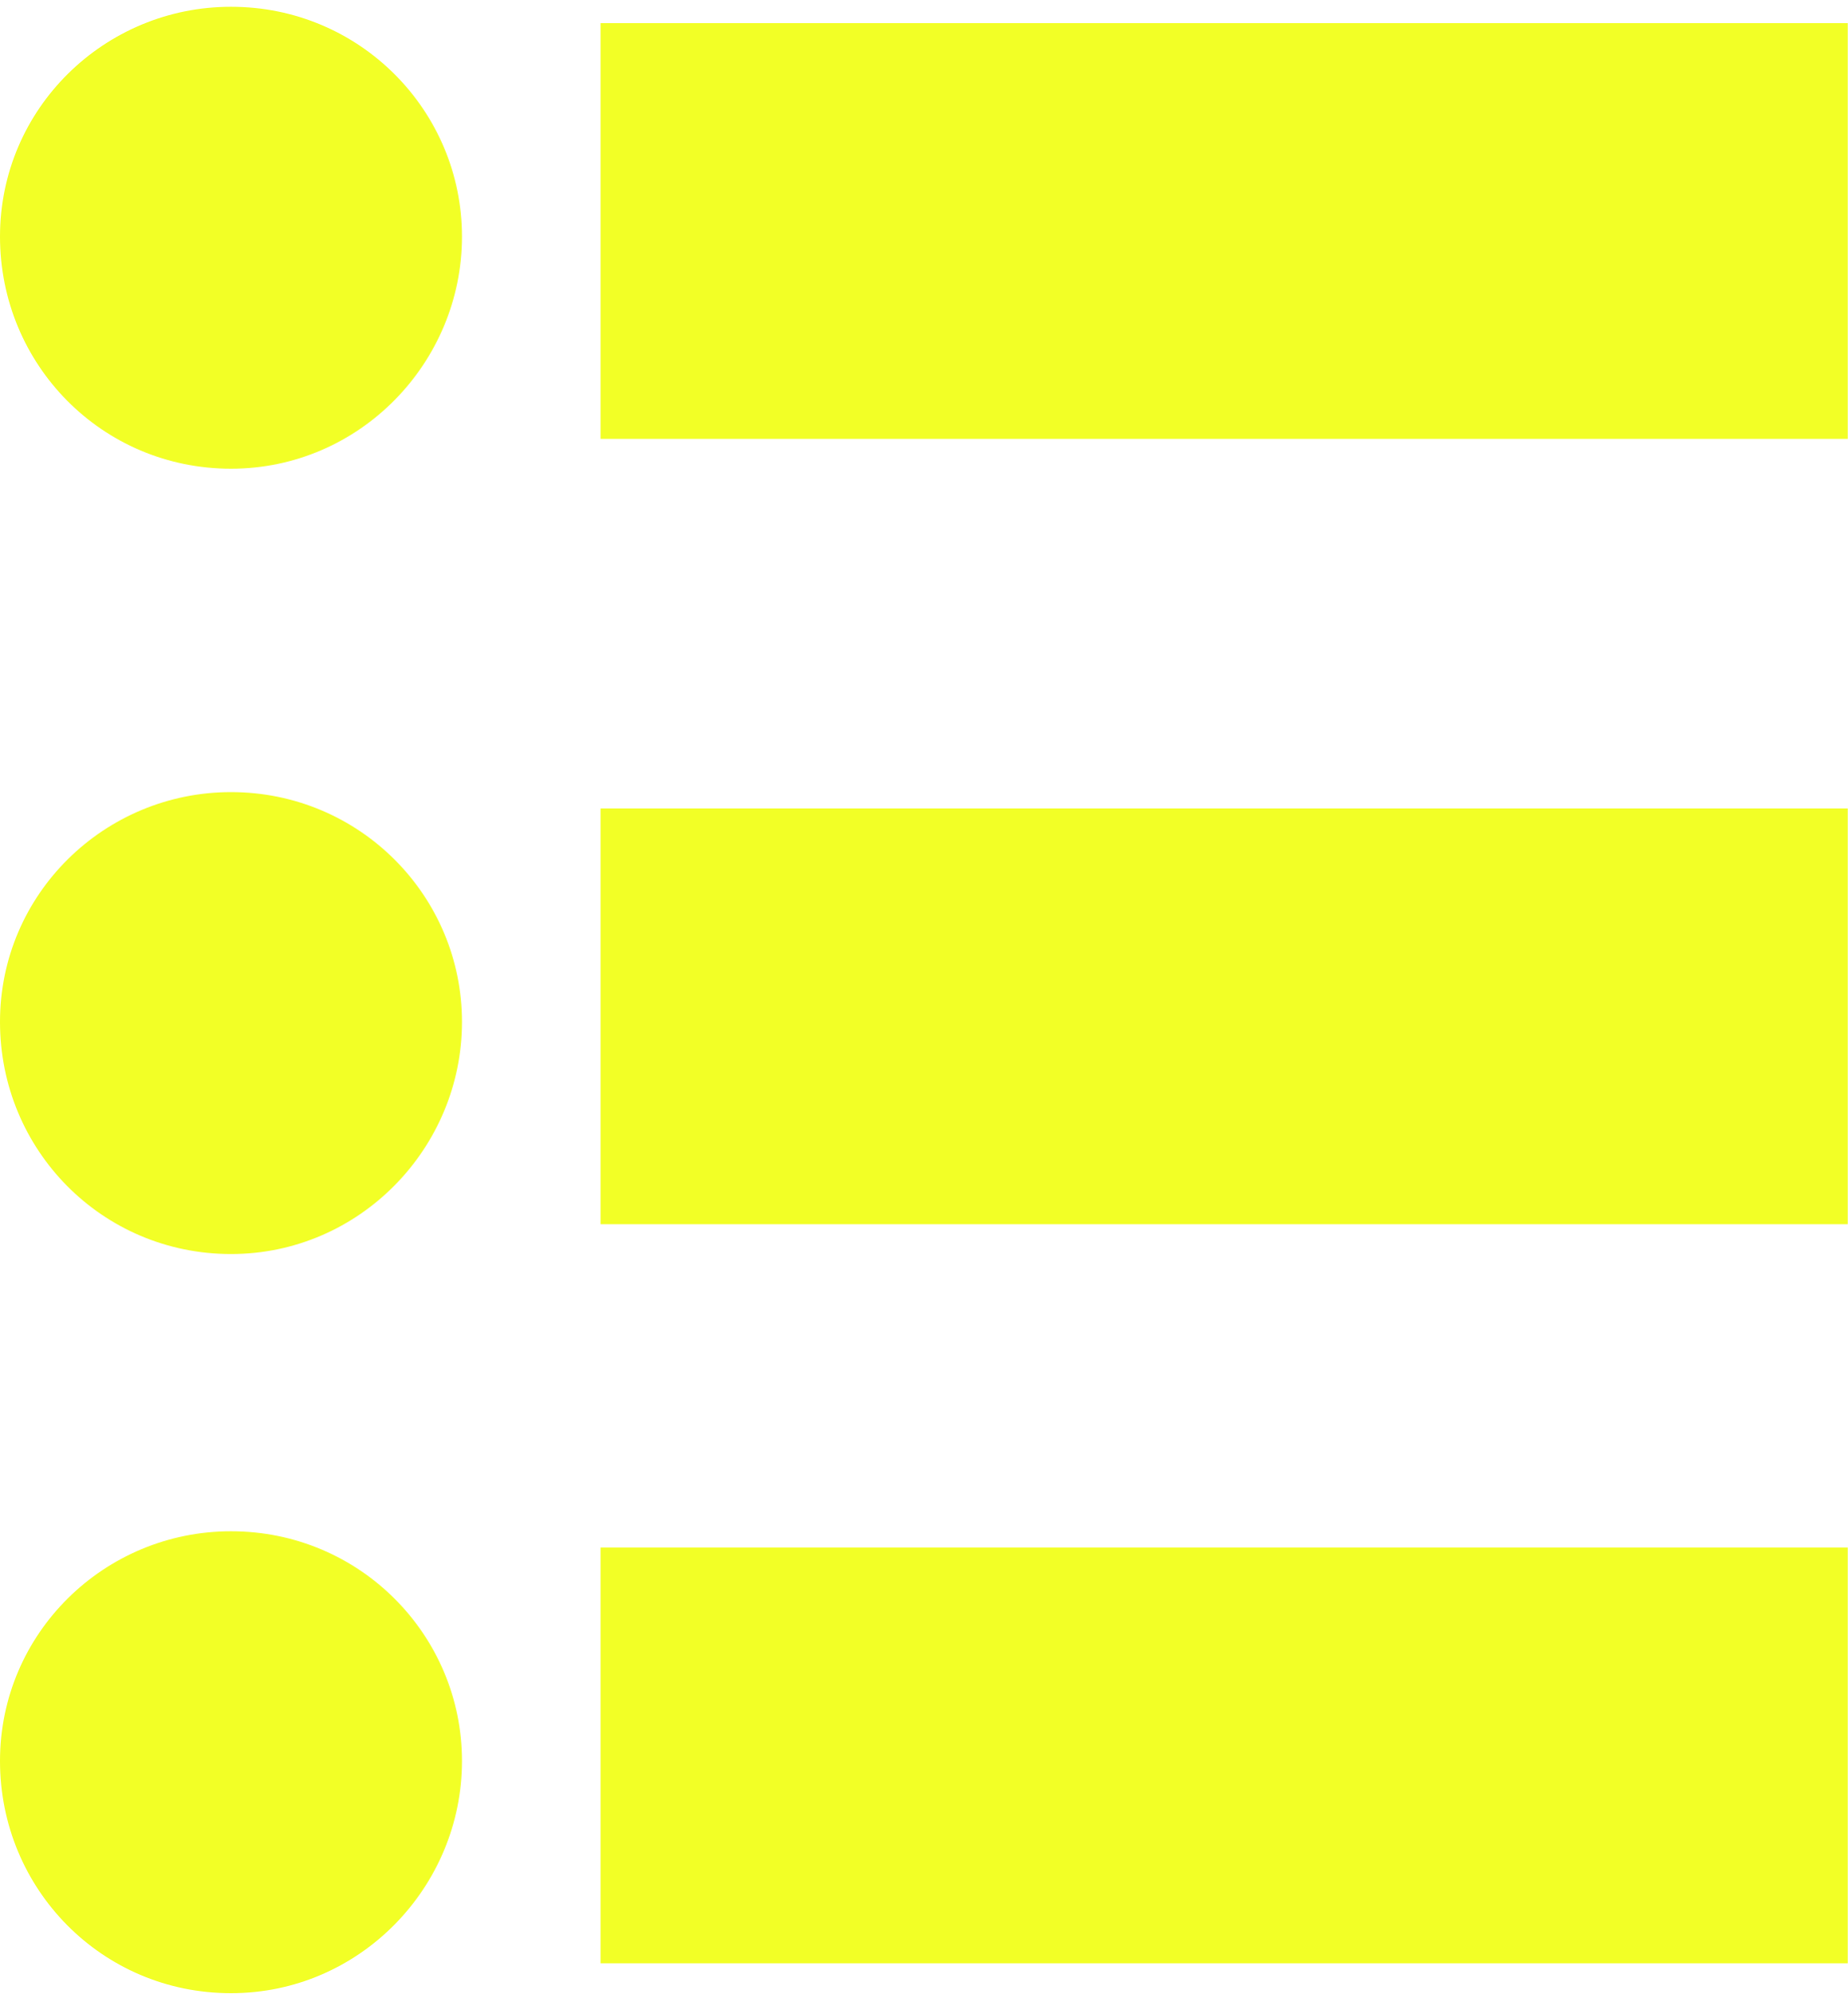
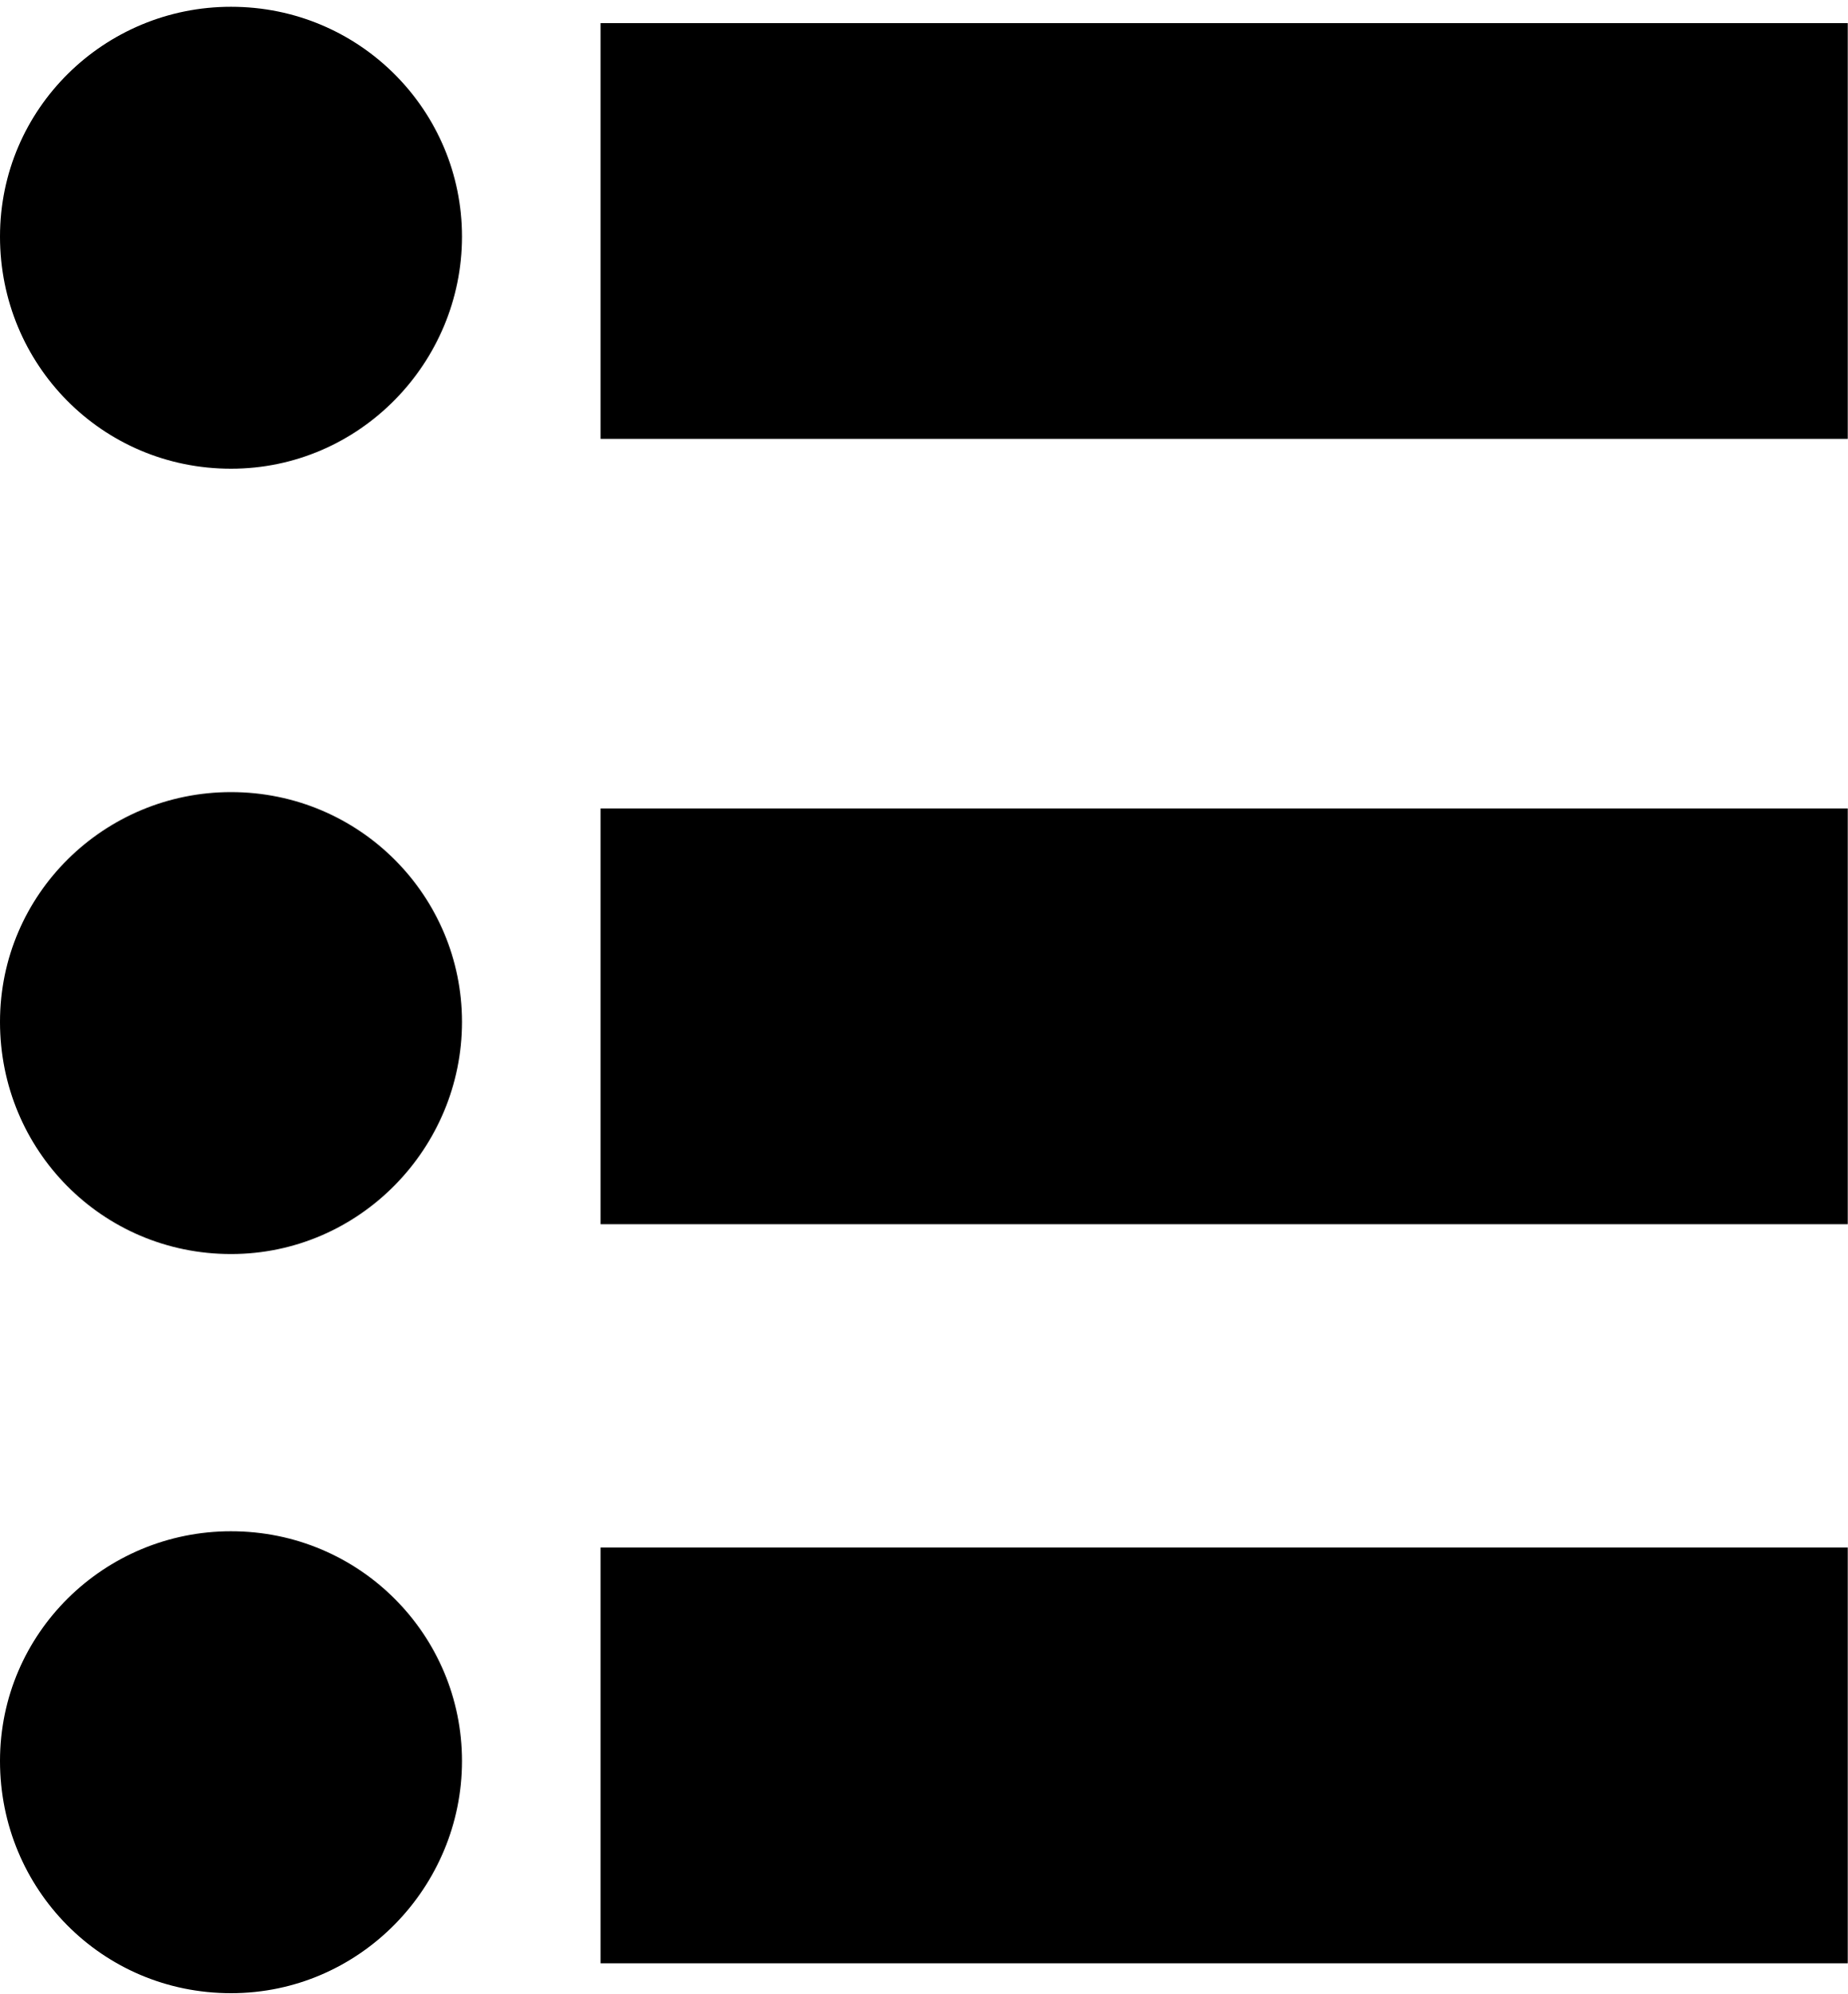
- <svg xmlns="http://www.w3.org/2000/svg" preserveAspectRatio="none" overflow="visible" style="display: block;" width="31.414" height="33.885" viewBox="0 0 31.414 33.885" fill="none">
-   <g id="Frame 45">
-     <path id="Vector" d="M31.414 26.309V33.377H10.21V26.309H31.414Z" fill="#F2FF26" />
-     <path id="Vector_2" d="M31.414 0.393V7.461H10.21V0.393H31.414Z" fill="#F2FF26" />
-     <path id="Vector_3" d="M31.414 13.744V20.812H10.21V13.744H31.414Z" fill="#F2FF26" />
-     <path id="Vector_4" d="M3.927 26.032C6.119 26.032 7.854 27.799 7.854 29.938C7.854 32.077 6.119 33.885 3.927 33.885C1.735 33.885 0 32.116 0 29.938C0 27.761 1.778 26.032 3.927 26.032Z" fill="#F2FF26" />
-     <path id="Vector_5" d="M3.927 0.115C6.119 0.115 7.854 1.883 7.854 4.022C7.854 6.161 6.119 7.968 3.927 7.968C1.735 7.968 0 6.199 0 4.022C0 1.844 1.778 0.115 3.927 0.115Z" fill="#F2FF26" />
-     <path id="Vector_6" d="M3.927 13.466C6.119 13.466 7.854 15.234 7.854 17.373C7.854 19.512 6.119 21.319 3.927 21.319C1.735 21.319 0 19.55 0 17.373C0 15.195 1.778 13.466 3.927 13.466Z" fill="#F2FF26" />
+ <svg xmlns="http://www.w3.org/2000/svg" data-menu-icon="mobile" preserveAspectRatio="none" overflow="visible" width="31.414" height="33.885" viewBox="0 0 31.414 33.885" fill="none">
+   <g>
+     <path data-menu-line="bottom" d="M31.414 26.309V33.377H10.21V26.309H31.414Z" fill="currentColor" />
+     <path data-menu-line="top" d="M31.414 0.393V7.461H10.21V0.393H31.414Z" fill="currentColor" />
+     <path d="M31.414 13.744V20.812H10.21V13.744H31.414Z" fill="currentColor" />
+     <path data-menu-dot="" d="M3.927 26.032C6.119 26.032 7.854 27.799 7.854 29.938C7.854 32.077 6.119 33.885 3.927 33.885C1.735 33.885 0 32.116 0 29.938C0 27.761 1.778 26.032 3.927 26.032Z" fill="currentColor" />
+     <path data-menu-dot="" d="M3.927 0.115C6.119 0.115 7.854 1.883 7.854 4.022C7.854 6.161 6.119 7.968 3.927 7.968C1.735 7.968 0 6.199 0 4.022C0 1.844 1.778 0.115 3.927 0.115Z" fill="currentColor" />
+     <path data-menu-dot="" d="M3.927 13.466C6.119 13.466 7.854 15.234 7.854 17.373C7.854 19.512 6.119 21.319 3.927 21.319C1.735 21.319 0 19.55 0 17.373C0 15.195 1.778 13.466 3.927 13.466Z" fill="currentColor" />
  </g>
</svg>
